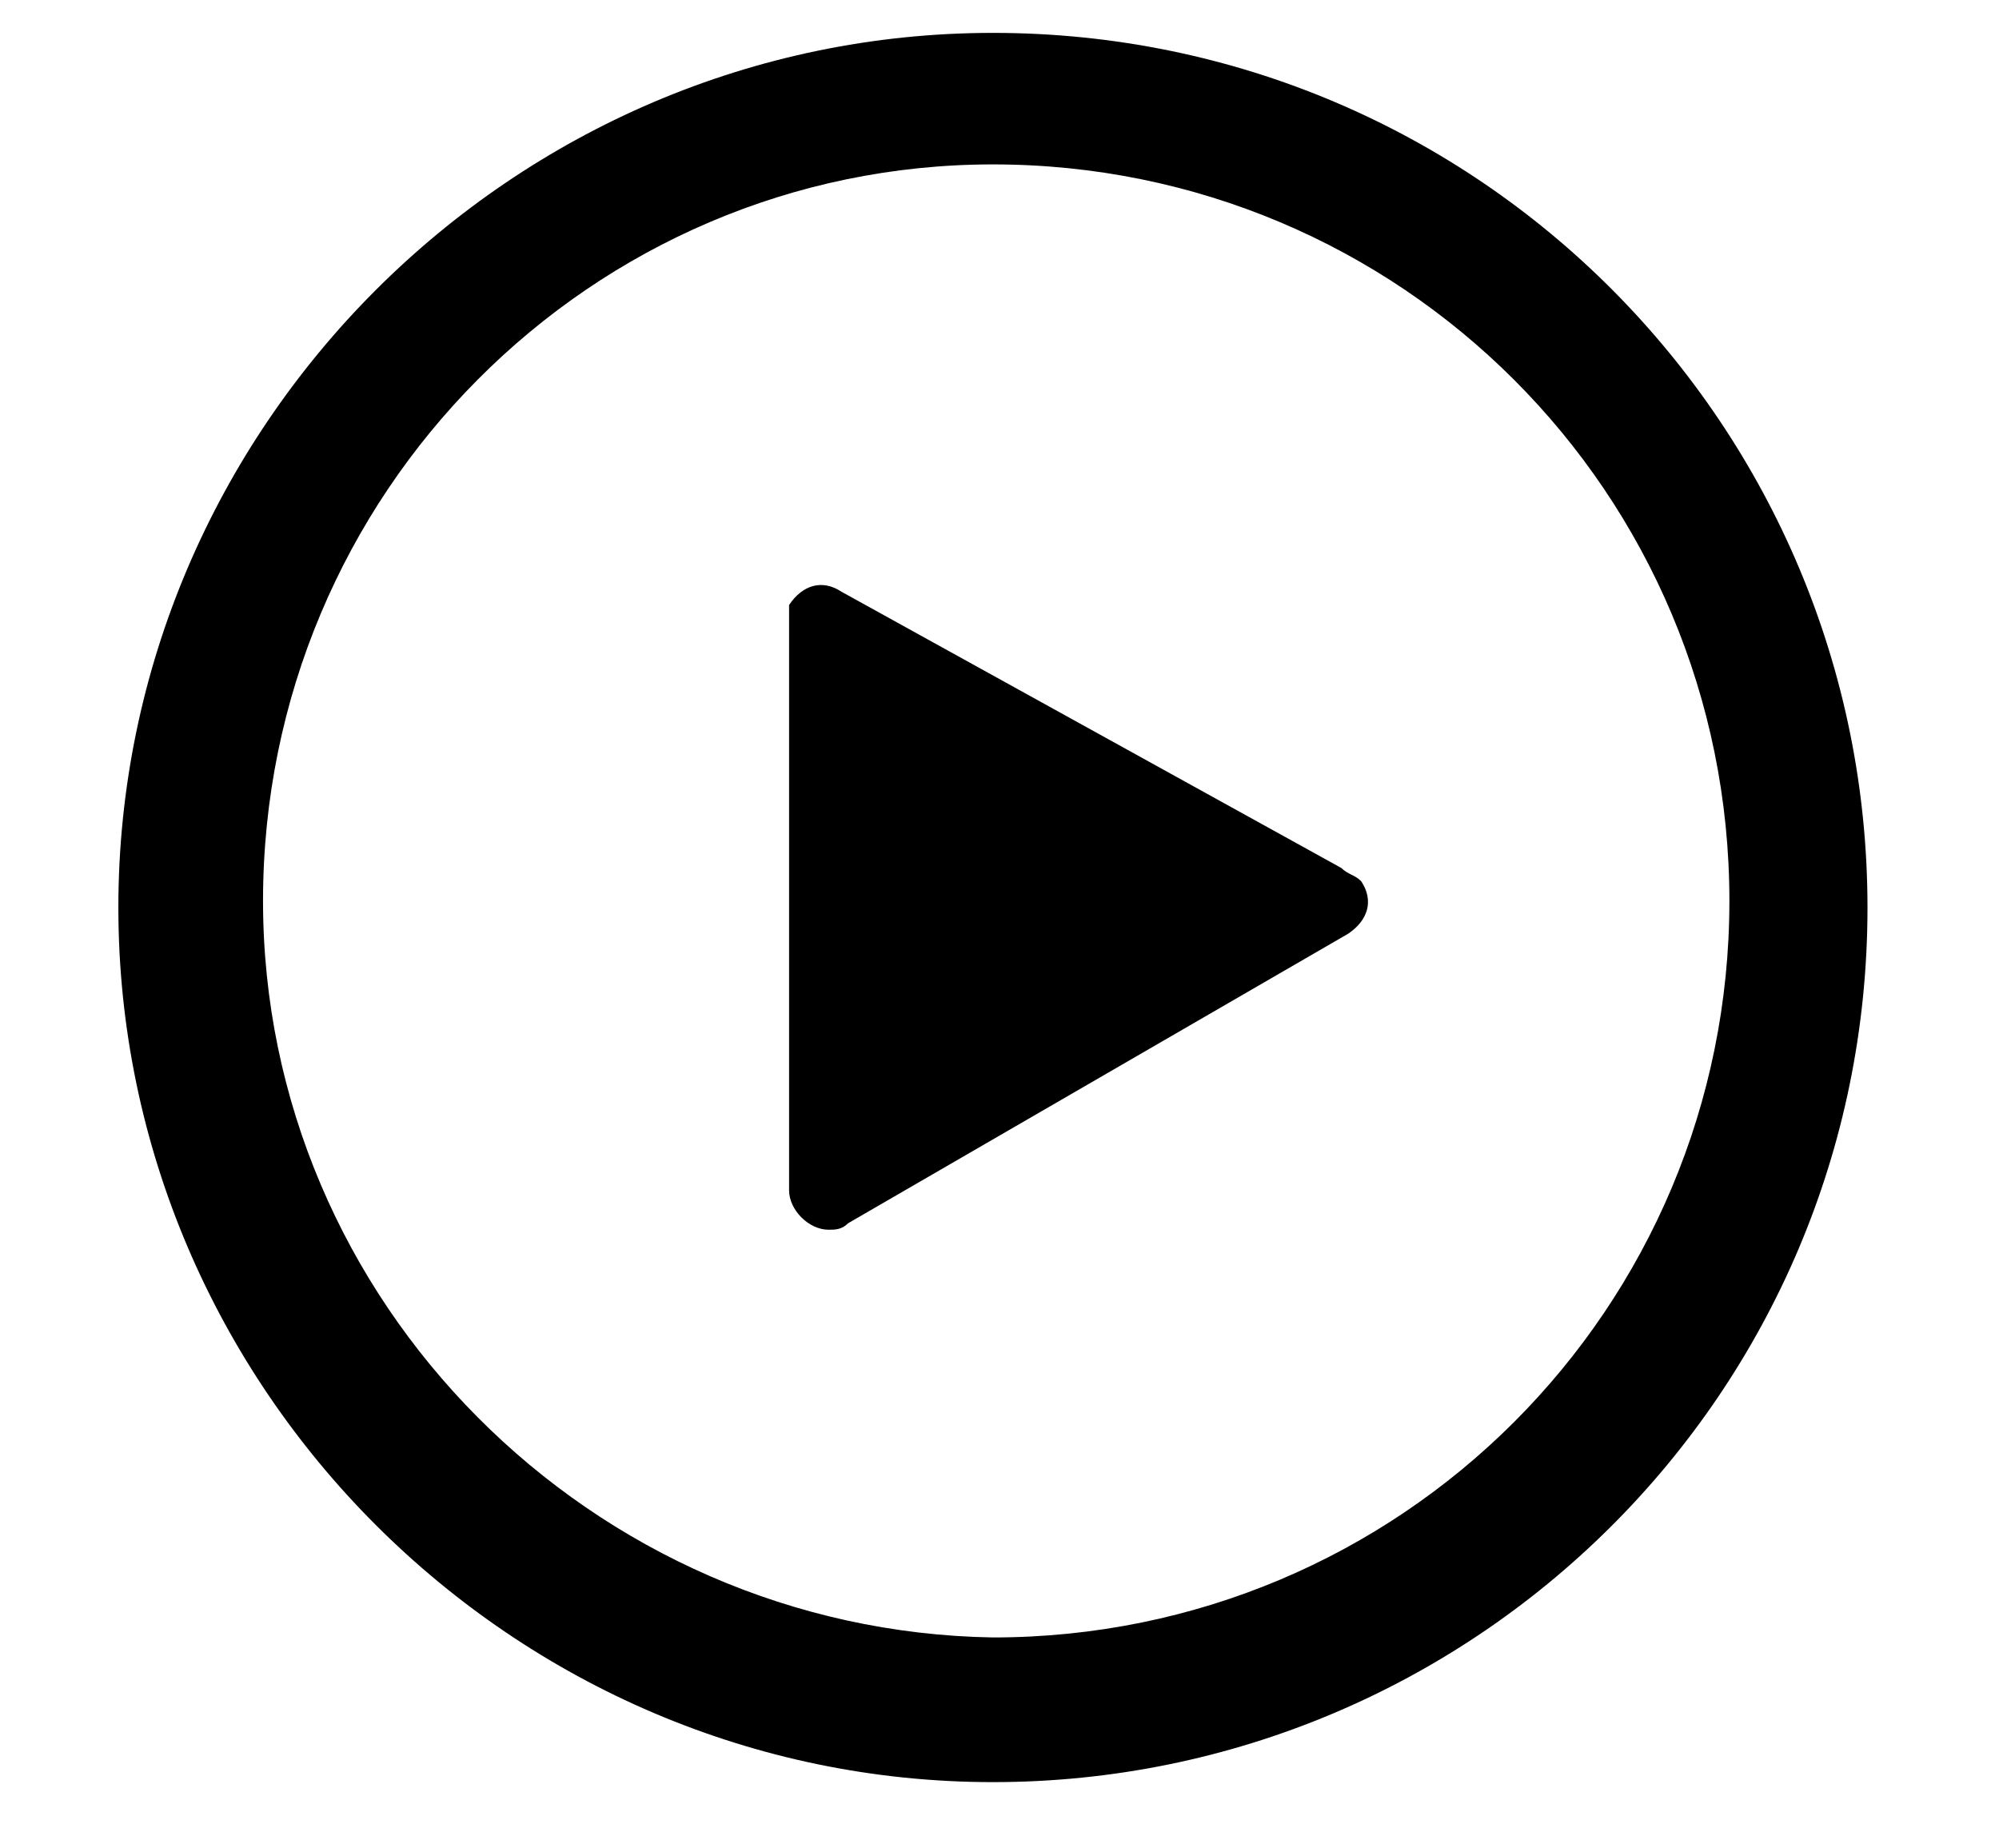
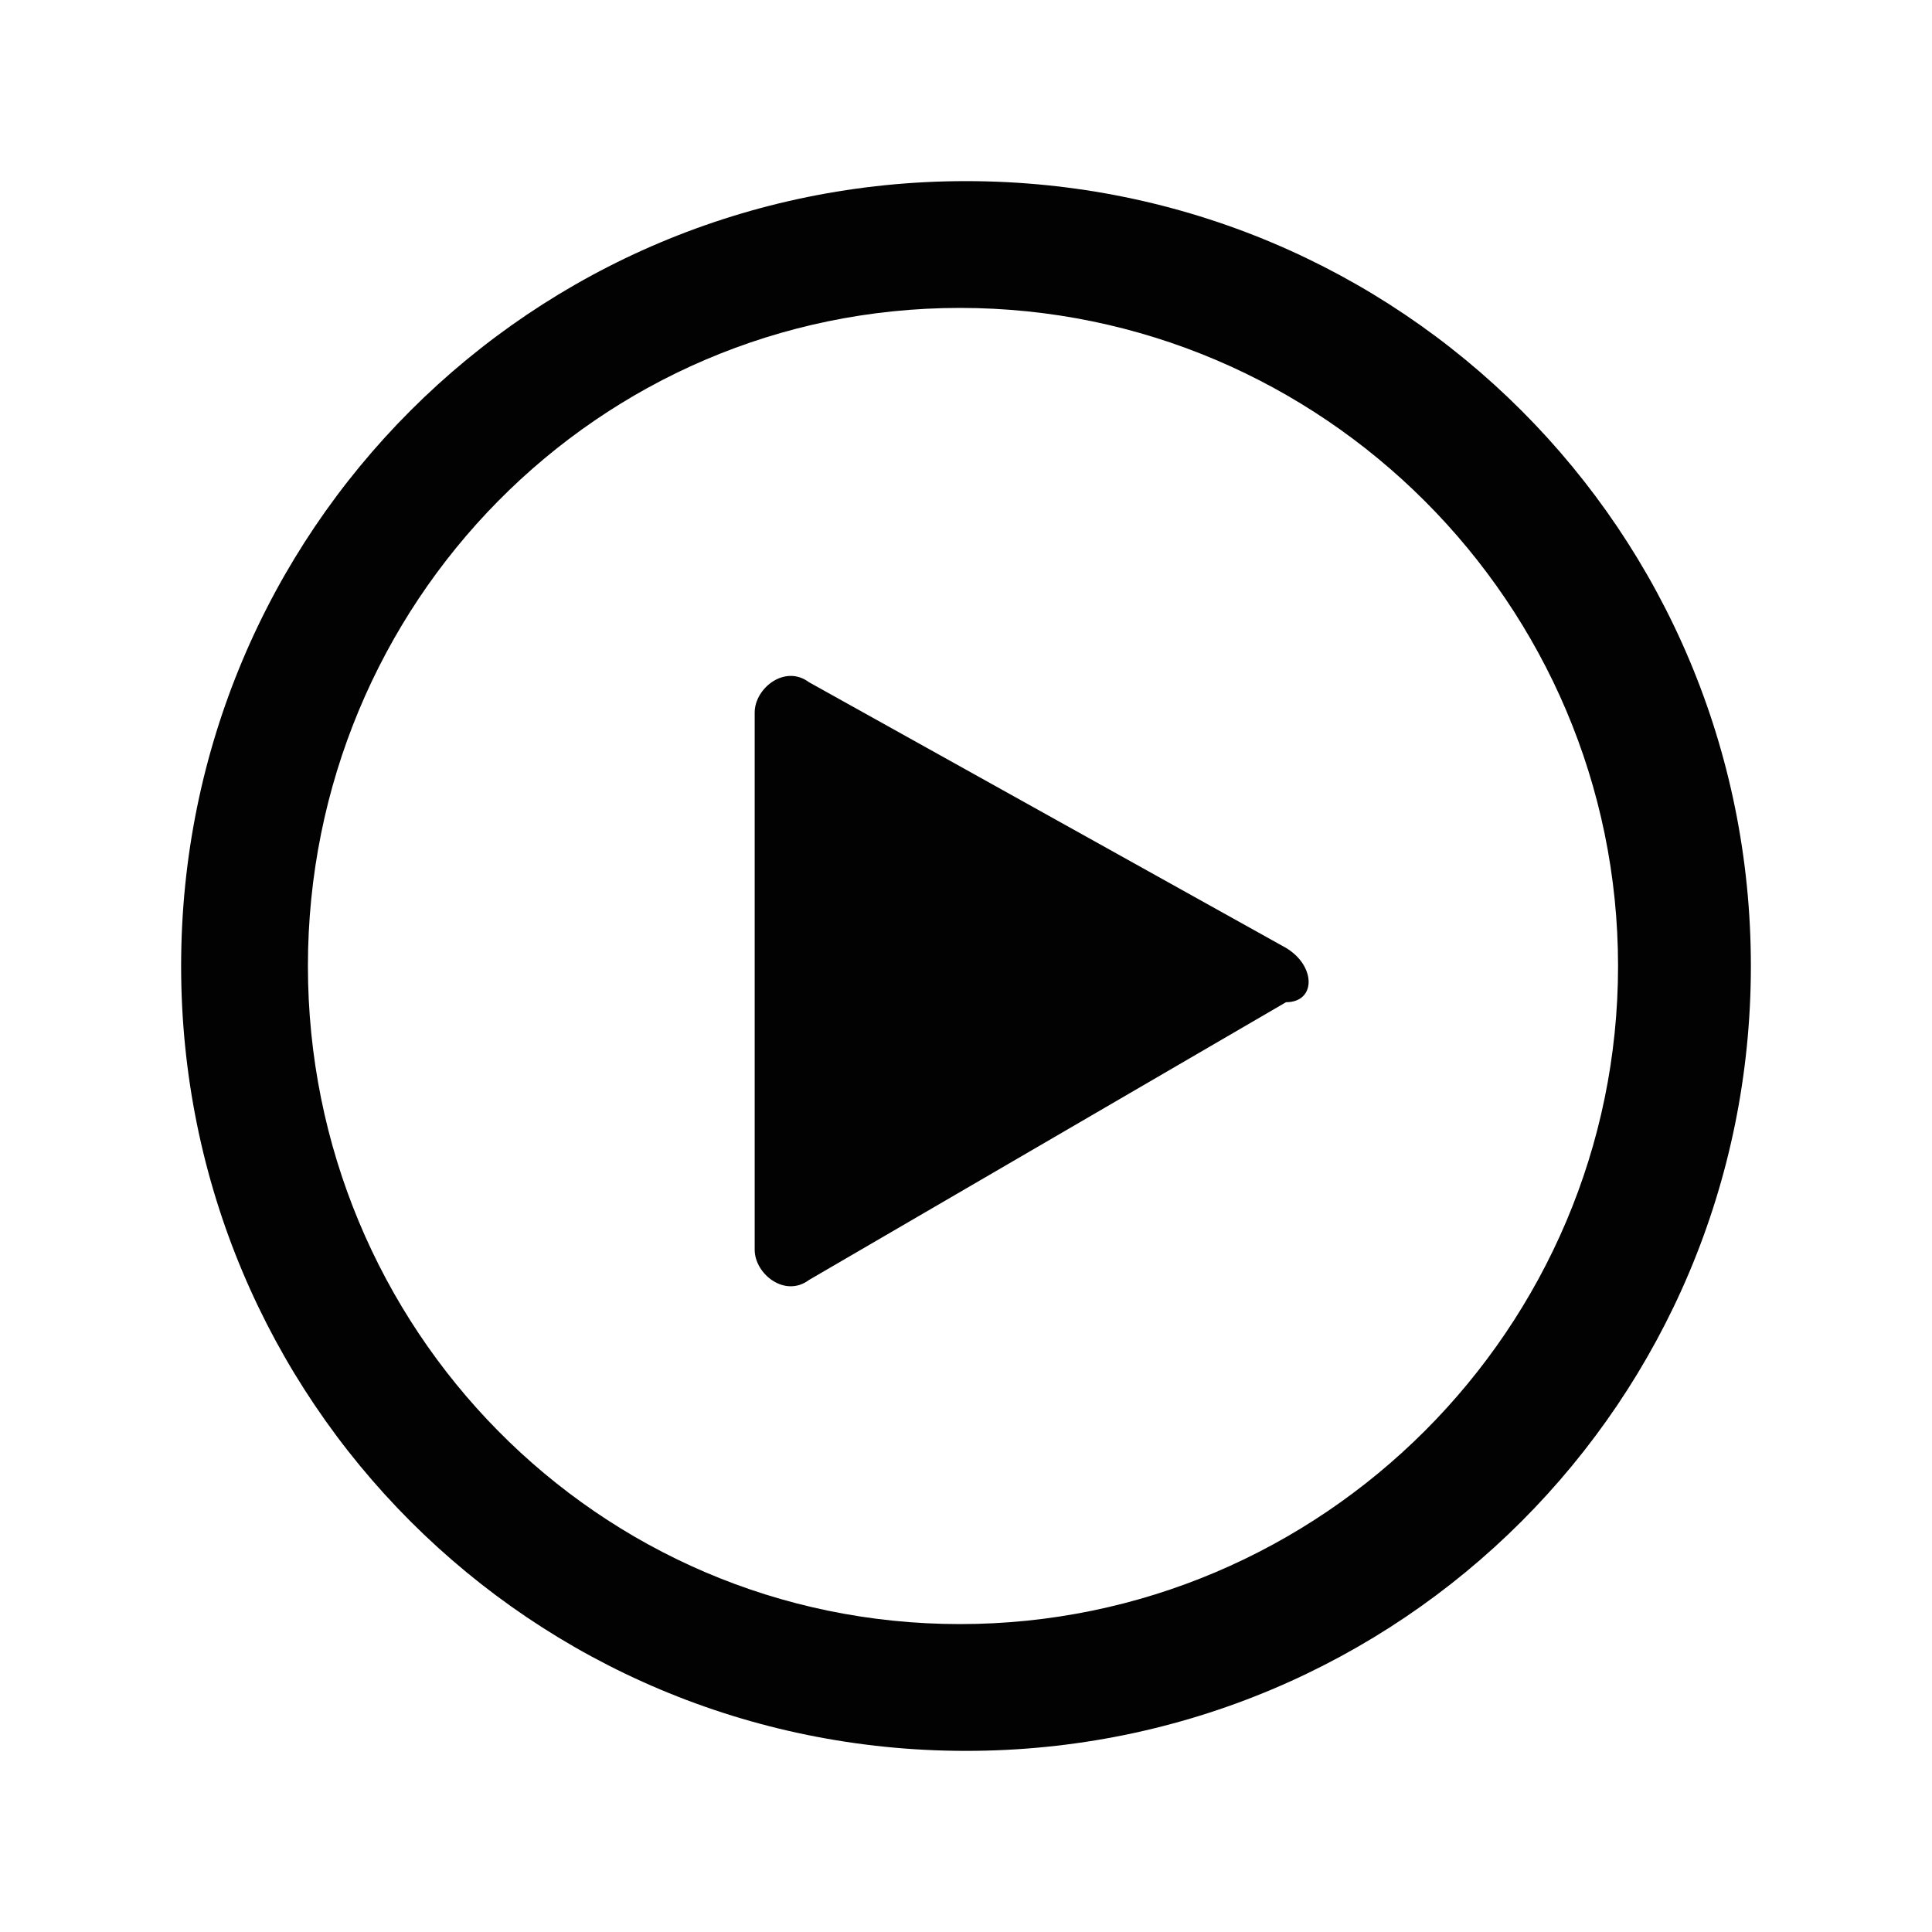
- <svg xmlns="http://www.w3.org/2000/svg" version="1.1" id="Ebene_1" x="0px" y="0px" viewBox="0 0 30.4 28.1" style="enable-background:new 0 0 30.4 28.1;" xml:space="preserve">
+ <svg xmlns="http://www.w3.org/2000/svg" version="1.1" id="Ebene_1" x="0px" y="0px" viewBox="0 0 32 32" style="enable-background:new 0 0 32 32;" xml:space="preserve">
+   <style type="text/css">
+ 	.st0{fill:#020203;}
+ </style>
  <g>
-     <path id="Pfad_534" d="M15.1,27.1c7.3,0,13.3-5.9,13.3-13.3c0-7.3-5.9-13.3-13.3-13.3C7.8,0.5,1.8,6.5,1.8,13.8   C1.8,21.1,7.8,27.1,15.1,27.1C15.1,27.1,15.1,27.1,15.1,27.1z M15.1,2.5c6.2,0,11.2,5,11.2,11.2s-5,11.2-11.2,11.2   C9,24.8,4,19.8,4,13.7c0,0,0,0,0,0C4,7.5,9,2.5,15.1,2.5C15.1,2.5,15.1,2.5,15.1,2.5z" />
-     <path id="Pfad_535" d="M20.4,13.2L12.8,9c-0.3-0.2-0.6-0.1-0.8,0.2C12,9.3,12,9.4,12,9.5l0,8.6c0,0.3,0.3,0.6,0.6,0.6   c0.1,0,0.2,0,0.3-0.1l7.6-4.4c0.3-0.2,0.4-0.5,0.2-0.8C20.6,13.3,20.5,13.3,20.4,13.2z" />
+     <g>
+       <path class="st0" d="M21.3,15.7l-7.9-4.4c-0.4-0.3-0.9,0.1-0.9,0.5v8.9c0,0.4,0.5,0.8,0.9,0.5l7.9-4.6    C21.8,16.6,21.8,16,21.3,15.7z" />
+     </g>
+     <path class="st0" d="M16,3C8.8,3,3,8.8,3,16s5.8,13,13,13s13-5.8,13-13S23.2,3,16,3z M15.9,26.9C9.9,26.9,5.1,22,5.1,16   S9.9,5.1,15.9,5.1S26.8,10,26.8,16S21.9,26.9,15.9,26.9z" />
  </g>
</svg>
